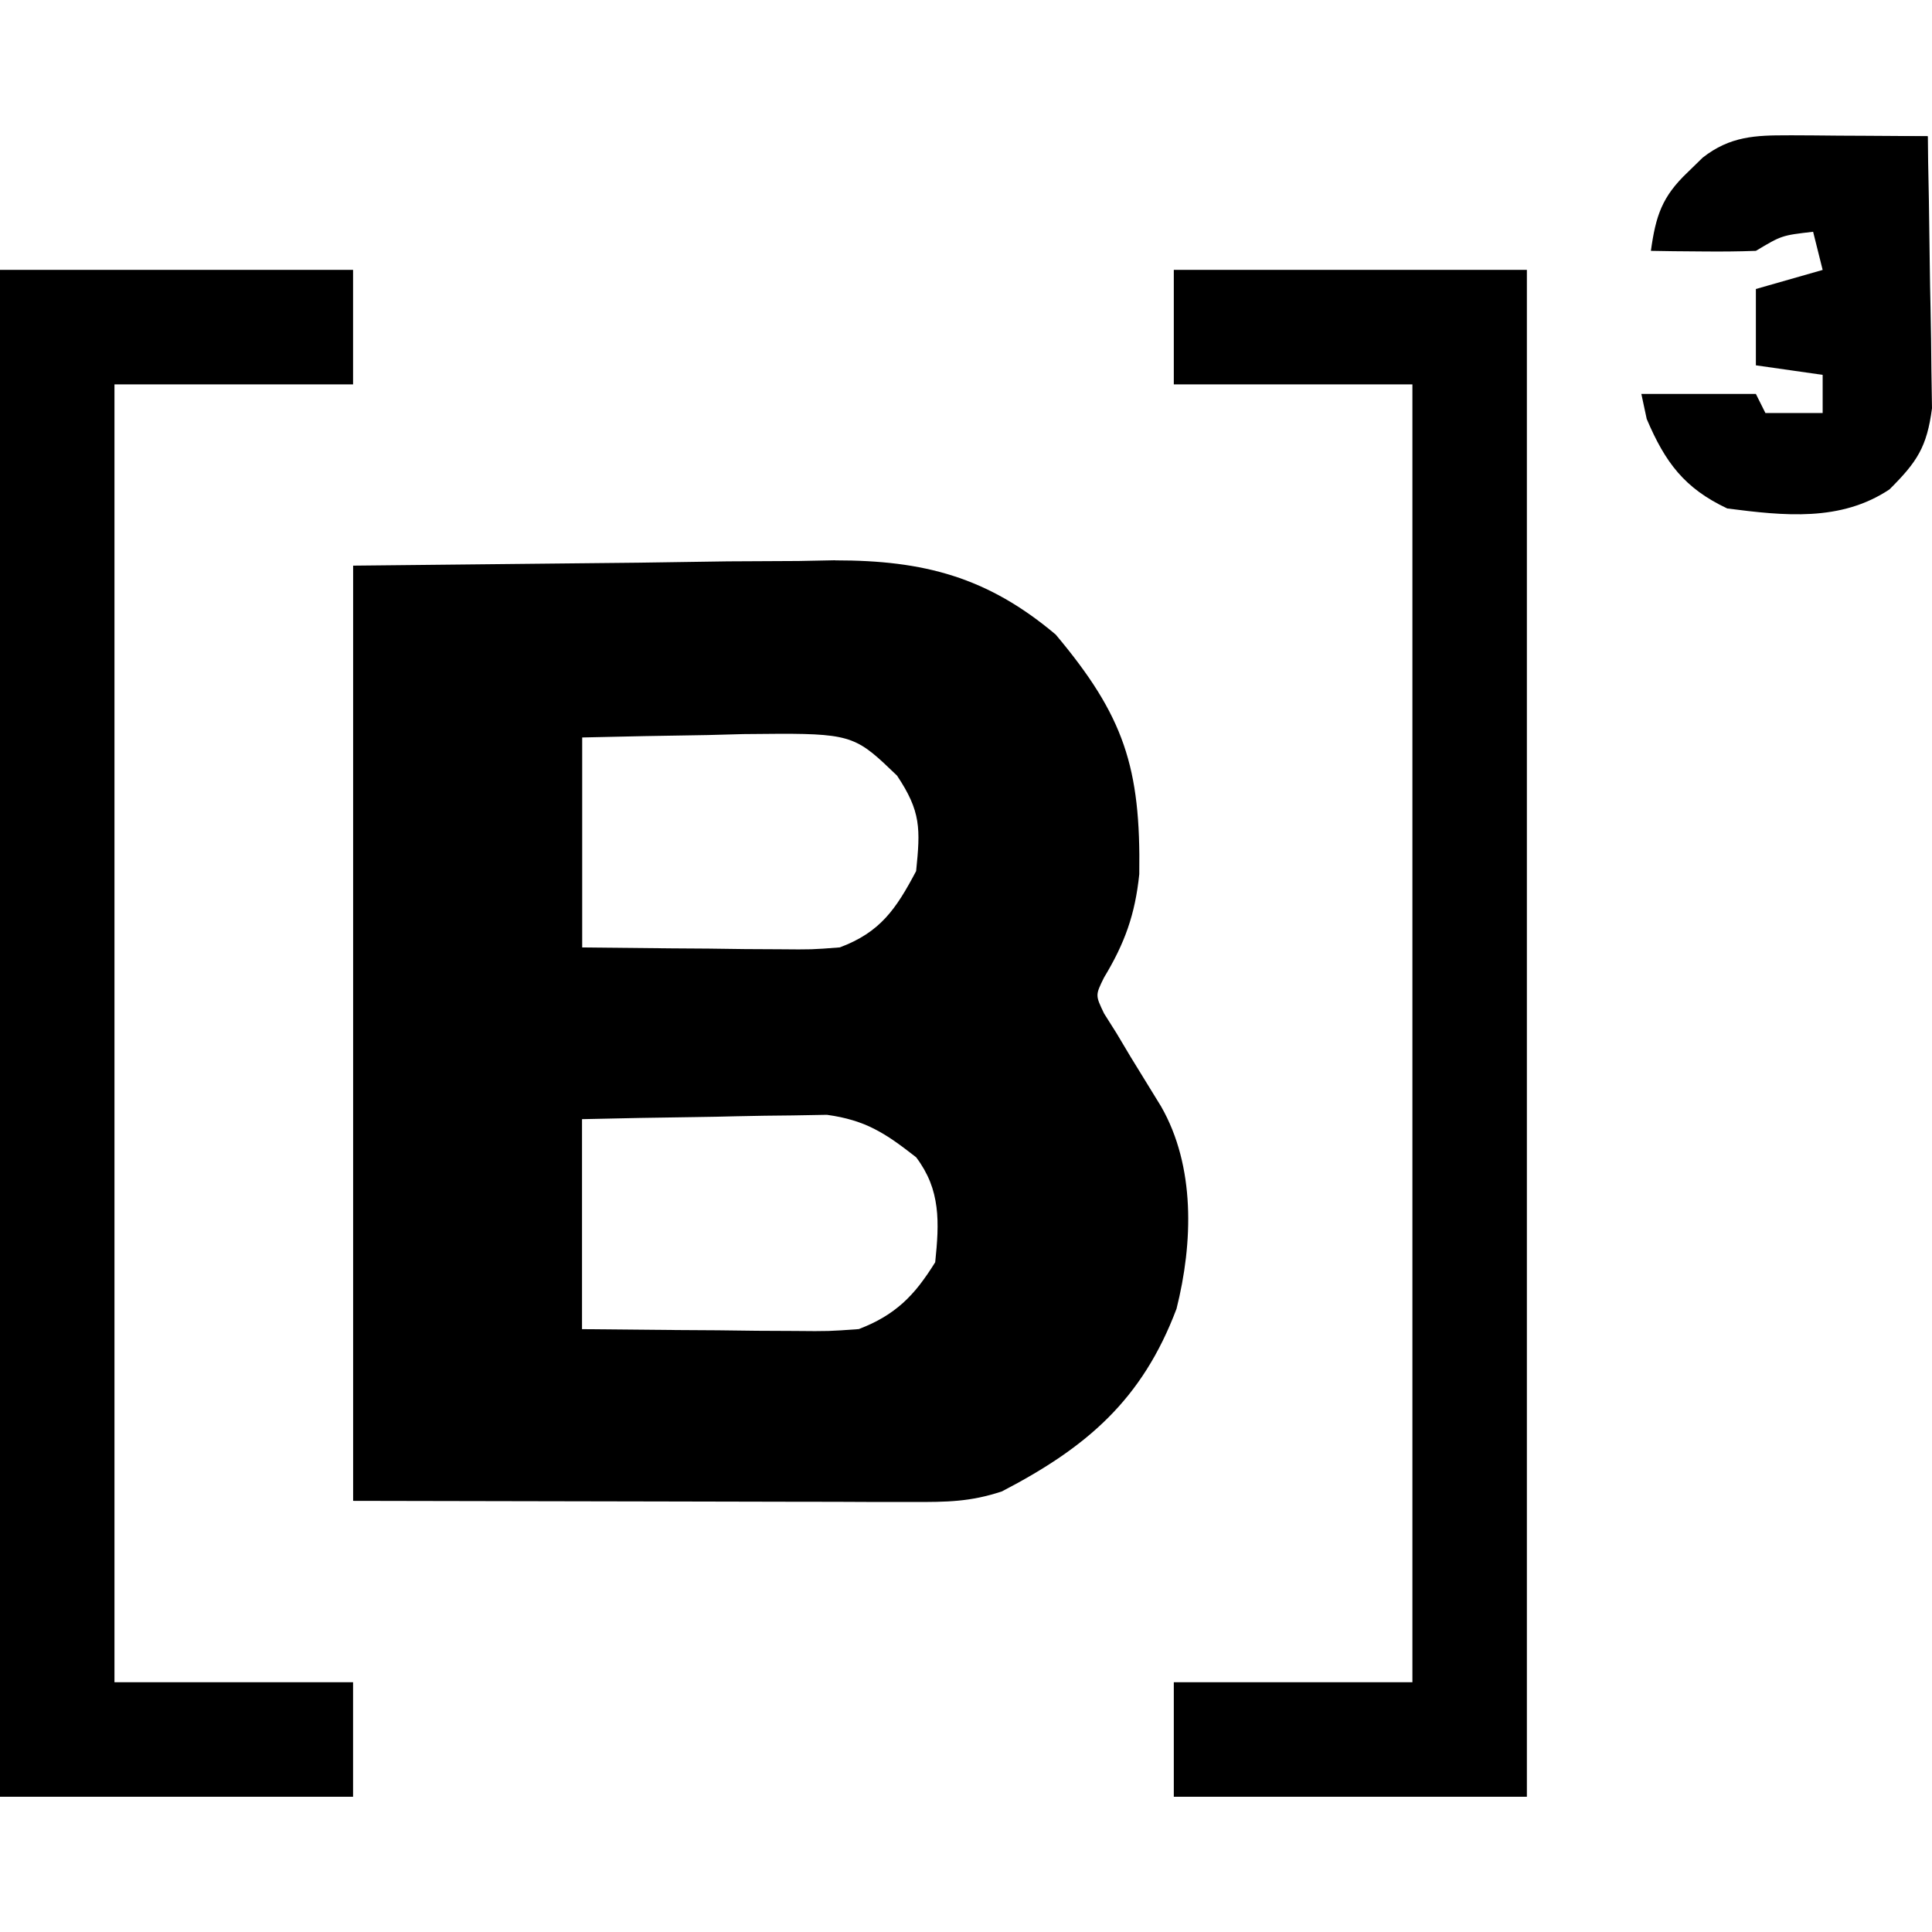
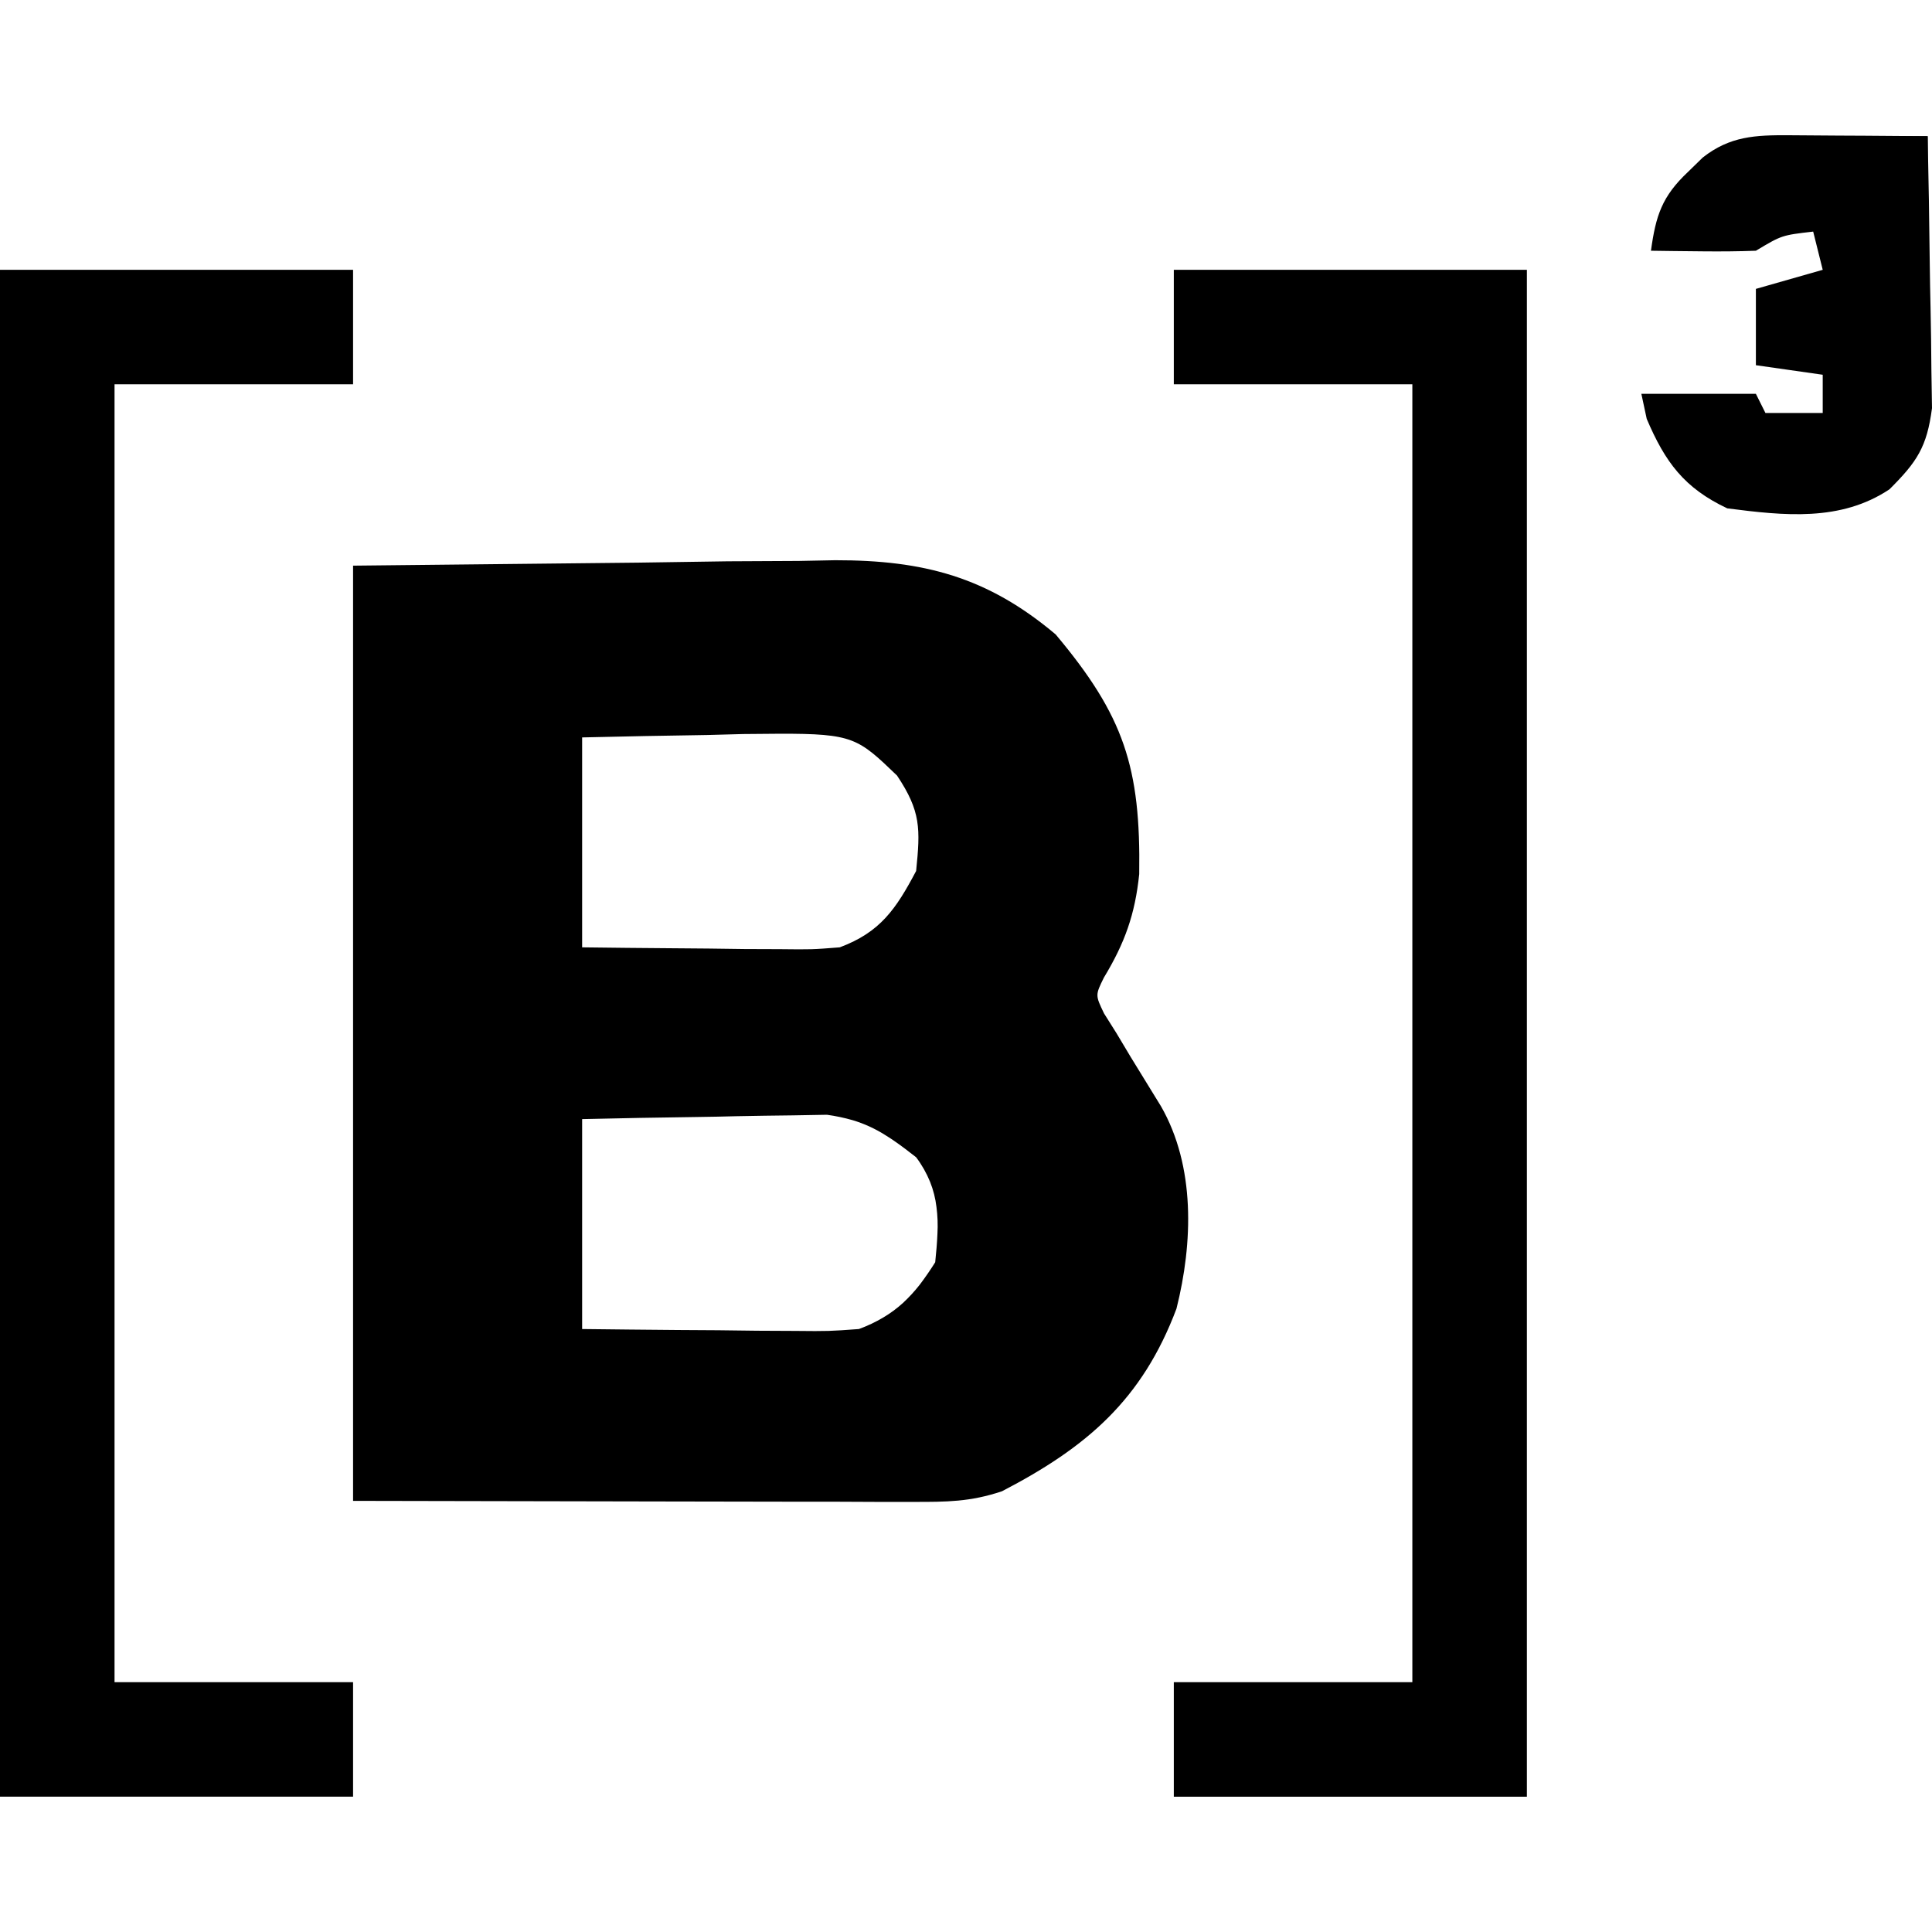
- <svg xmlns="http://www.w3.org/2000/svg" version="1.1" width="32" height="32" id="svg8">
-   <defs id="defs8" />
-   <g id="g11" transform="translate(-170.4541,2.340832)" style="fill:#000000">
-     <path d="m 189.896,2.129 c 1.93,0 3.86,0 5.848,0 0,8.346 0,16.691 0,25.29 -1.93,0 -3.86,0 -5.848,0 0,-0.626 0,-1.252 0,-1.897 1.304,0 2.608,0 3.952,0 0,-7.094 0,-14.188 0,-21.496 -1.304,0 -2.608,0 -3.952,0 0,-0.626 0,-1.252 0,-1.897 z" fill="#000E73" id="path3" style="fill:#000000;stroke-width:0.158" />
-     <path d="m 170.454,2.129 c 1.93,0 3.86,0 5.848,0 0,0.626 0,1.252 0,1.897 -1.304,0 -2.608,0 -3.952,0 0,7.094 0,14.188 0,21.496 1.304,0 2.608,0 3.952,0 0,0.626 0,1.252 0,1.897 -1.93,0 -3.86,0 -5.848,0 0,-8.346 0,-16.691 0,-25.29 z" fill="#000E73" id="path4" style="fill:#000000;stroke-width:0.158" />
-     <path d="m 200.082,-0.1 c 0.134,5.0937e-4 0.268,0.001 0.406,0.002 0.139,0.001 0.279,0.003 0.422,0.004 0.212,0.001 0.212,0.001 0.428,0.002 0.348,0.002 0.696,0.004 1.044,0.008 0.016,0.706 0.027,1.412 0.035,2.118 0.003,0.24 0.007,0.48 0.013,0.72 0.008,0.346 0.011,0.691 0.014,1.037 0.003,0.208 0.007,0.416 0.01,0.63 -0.084,0.645 -0.249,0.89 -0.704,1.344 -0.809,0.539 -1.746,0.437 -2.687,0.316 -0.713,-0.336 -1.029,-0.766 -1.334,-1.482 -0.029,-0.137 -0.059,-0.274 -0.089,-0.415 0.626,0 1.252,0 1.897,0 0.052,0.104 0.104,0.209 0.158,0.316 0.313,0 0.626,0 0.948,0 0,-0.209 0,-0.417 0,-0.632 -0.365,-0.052 -0.73,-0.104 -1.106,-0.158 0,-0.417 0,-0.835 0,-1.264 0.365,-0.104 0.73,-0.209 1.106,-0.316 -0.052,-0.209 -0.104,-0.417 -0.158,-0.632 -0.52,0.06 -0.52,0.06 -0.948,0.316 -0.293,0.011 -0.586,0.013 -0.879,0.01 -0.16,-0.001 -0.32,-0.003 -0.485,-0.004 -0.124,-0.002 -0.247,-0.004 -0.375,-0.006 0.081,-0.582 0.184,-0.899 0.612,-1.304 0.081,-0.079 0.162,-0.158 0.246,-0.24 0.452,-0.355 0.875,-0.372 1.426,-0.369 z" fill="#0B1979" id="path5" style="fill:#000000;stroke-width:0.158" />
-     <path id="path9" style="fill:#000000;stroke-width:0.158" d="m 184.287,6.939 -0.606,0.012 c -0.391,0.002 -0.783,0.004 -1.174,0.006 l -1.482,0.022 -4.722,0.049 v 15.49 l 5.107,0.01 c 0.754,0.002 1.508,0.004 2.262,0.005 l 0.611,6.18e-4 c 0.222,7.91e-4 0.443,0.002 0.665,0.003 h 0.632 c 0.554,0.001 0.945,-6.32e-4 1.471,-0.176 1.405,-0.731 2.321,-1.516 2.89,-3.024 0.274,-1.091 0.314,-2.357 -0.256,-3.352 -0.168,-0.273 -0.336,-0.547 -0.504,-0.82 l -0.233,-0.391 -0.207,-0.328 c -0.145,-0.302 -0.145,-0.302 -0.002,-0.593 0.345,-0.571 0.516,-1.046 0.585,-1.714 0.026,-1.771 -0.252,-2.621 -1.384,-3.969 -1.131,-0.954 -2.186,-1.23 -3.652,-1.229 z m -0.924,2.874 c 1.225,-0.003 1.305,0.074 1.949,0.693 0.396,0.593 0.388,0.877 0.316,1.581 -0.334,0.632 -0.594,1.013 -1.264,1.264 -0.464,0.036 -0.464,0.036 -0.995,0.031 l -0.577,-0.003 -0.601,-0.008 -0.608,-0.004 c -0.495,-0.004 -0.991,-0.009 -1.486,-0.015 V 9.874 c 0.692,-0.017 1.383,-0.03 2.075,-0.04 l 0.593,-0.016 c 0.227,-0.002 0.425,-0.004 0.6,-0.005 z m 0.788,6.311 c 0.08,0.011 0.155,0.024 0.226,0.039 0.071,0.015 0.139,0.033 0.203,0.052 0.065,0.02 0.126,0.041 0.186,0.065 0.06,0.024 0.118,0.051 0.174,0.08 0.057,0.029 0.112,0.06 0.168,0.094 0.056,0.034 0.111,0.07 0.167,0.109 0.112,0.078 0.227,0.166 0.353,0.264 0.051,0.067 0.095,0.135 0.134,0.203 0.038,0.068 0.071,0.136 0.098,0.204 0.027,0.068 0.049,0.137 0.066,0.207 0.017,0.07 0.03,0.14 0.039,0.211 0.009,0.071 0.015,0.143 0.017,0.217 0.002,0.073 0.002,0.148 -9.2e-4,0.224 -0.006,0.152 -0.02,0.309 -0.037,0.473 -0.043,0.069 -0.086,0.135 -0.129,0.198 -0.043,0.062 -0.086,0.121 -0.129,0.177 -0.044,0.056 -0.088,0.109 -0.134,0.158 -0.046,0.05 -0.093,0.097 -0.142,0.141 -0.049,0.044 -0.101,0.086 -0.155,0.126 -0.054,0.04 -0.11,0.077 -0.17,0.113 -0.06,0.036 -0.123,0.069 -0.191,0.102 -0.067,0.032 -0.139,0.062 -0.215,0.092 -0.246,0.018 -0.37,0.027 -0.503,0.031 -0.133,0.004 -0.276,0.003 -0.562,0 l -0.621,-0.003 c -0.215,-0.003 -0.431,-0.005 -0.646,-0.008 -0.218,-0.002 -0.436,-0.003 -0.654,-0.004 -0.533,-0.004 -1.066,-0.009 -1.599,-0.015 V 16.196 c 0.636,-0.015 1.271,-0.027 1.906,-0.035 0.216,-0.003 0.432,-0.007 0.647,-0.013 0.311,-0.008 0.623,-0.011 0.935,-0.014 z" />
-     <path d="m 200.802,-0.084 c 0.522,0 1.043,0 1.581,0 0,0.417 0,0.835 0,1.264 -0.074,-0.065 -0.149,-0.13 -0.225,-0.196 -0.098,-0.085 -0.197,-0.17 -0.298,-0.258 -0.097,-0.084 -0.194,-0.169 -0.295,-0.256 -0.31,-0.264 -0.31,-0.264 -0.763,-0.554 z" fill="#F4F5F9" id="path8" style="fill:#000000;stroke-width:0.158" />
+ <svg xmlns="http://www.w3.org/2000/svg" width="32" height="32">
+   <g style="fill:#000">
+     <path d="M189.896 2.129h5.848v25.29h-5.848v-1.897h3.951V4.025h-3.951V2.13zM170.454 2.129h5.848v1.896h-3.951v21.497h3.951v1.896h-5.848V2.128zM200.082-.1a8424161.912 8424161.912 0 0 0 .828.006l.428.002 1.044.008c.016.706.027 1.411.035 2.117.003.24.007.48.013.72.008.346.011.691.014 1.037l.01.63c-.084.645-.249.89-.704 1.344-.809.54-1.746.437-2.687.316-.713-.336-1.029-.766-1.334-1.482l-.089-.415h1.897l.158.317h.949v-.633l-1.107-.158V2.445l1.107-.316-.158-.633c-.52.06-.52.06-.949.317-.293.011-.586.013-.879.01l-.485-.005-.374-.005c.08-.583.183-.9.612-1.304l.246-.24c.451-.355.874-.372 1.425-.369z" style="fill:#000;stroke-width:.158" transform="translate(-170.454 2.34)" />
+     <path style="fill:#000;stroke-width:.158" d="m184.287 6.939-.606.012-1.175.006-1.482.022-4.722.05v15.49l5.108.01 2.262.004h.61l.666.003h.631c.555.001.945 0 1.471-.176 1.406-.73 2.322-1.516 2.89-3.024.274-1.091.314-2.357-.256-3.352l-.504-.82-.233-.39-.207-.329c-.145-.302-.145-.302-.002-.593.345-.571.516-1.046.585-1.714.026-1.771-.252-2.621-1.384-3.97-1.131-.953-2.186-1.23-3.652-1.229zm-.924 2.874c1.225-.003 1.305.074 1.949.693.395.593.387.877.316 1.58-.334.632-.594 1.014-1.265 1.265-.463.036-.463.036-.995.03l-.577-.002-.6-.008-.61-.005c-.494-.003-.99-.009-1.485-.015V9.874c.691-.017 1.383-.03 2.074-.04l.593-.016.6-.005zm.788 6.311a3.079 3.079 0 0 1 .43.091 2.175 2.175 0 0 1 .527.24c.056.034.111.07.167.109.113.078.228.166.353.264a1.816 1.816 0 0 1 .231.407 1.64 1.64 0 0 1 .106.418 2.372 2.372 0 0 1 .016.44c-.006.152-.02.31-.037.474a5.15 5.15 0 0 1-.258.374 2.606 2.606 0 0 1-.276.3 1.986 1.986 0 0 1-.325.24 2.37 2.37 0 0 1-.405.192c-.247.018-.37.027-.503.031s-.276.003-.562 0l-.62-.003-.647-.008-.654-.004c-.533-.004-1.065-.01-1.598-.016v-3.477c.635-.015 1.27-.027 1.906-.035.216-.003.432-.007.647-.013.312-.007.624-.01.935-.014zM200.802-.084h1.58V1.18l-.225-.196-.298-.258-.295-.256c-.31-.264-.31-.264-.762-.554z" transform="translate(-170.454 2.34)" />
  </g>
</svg>
